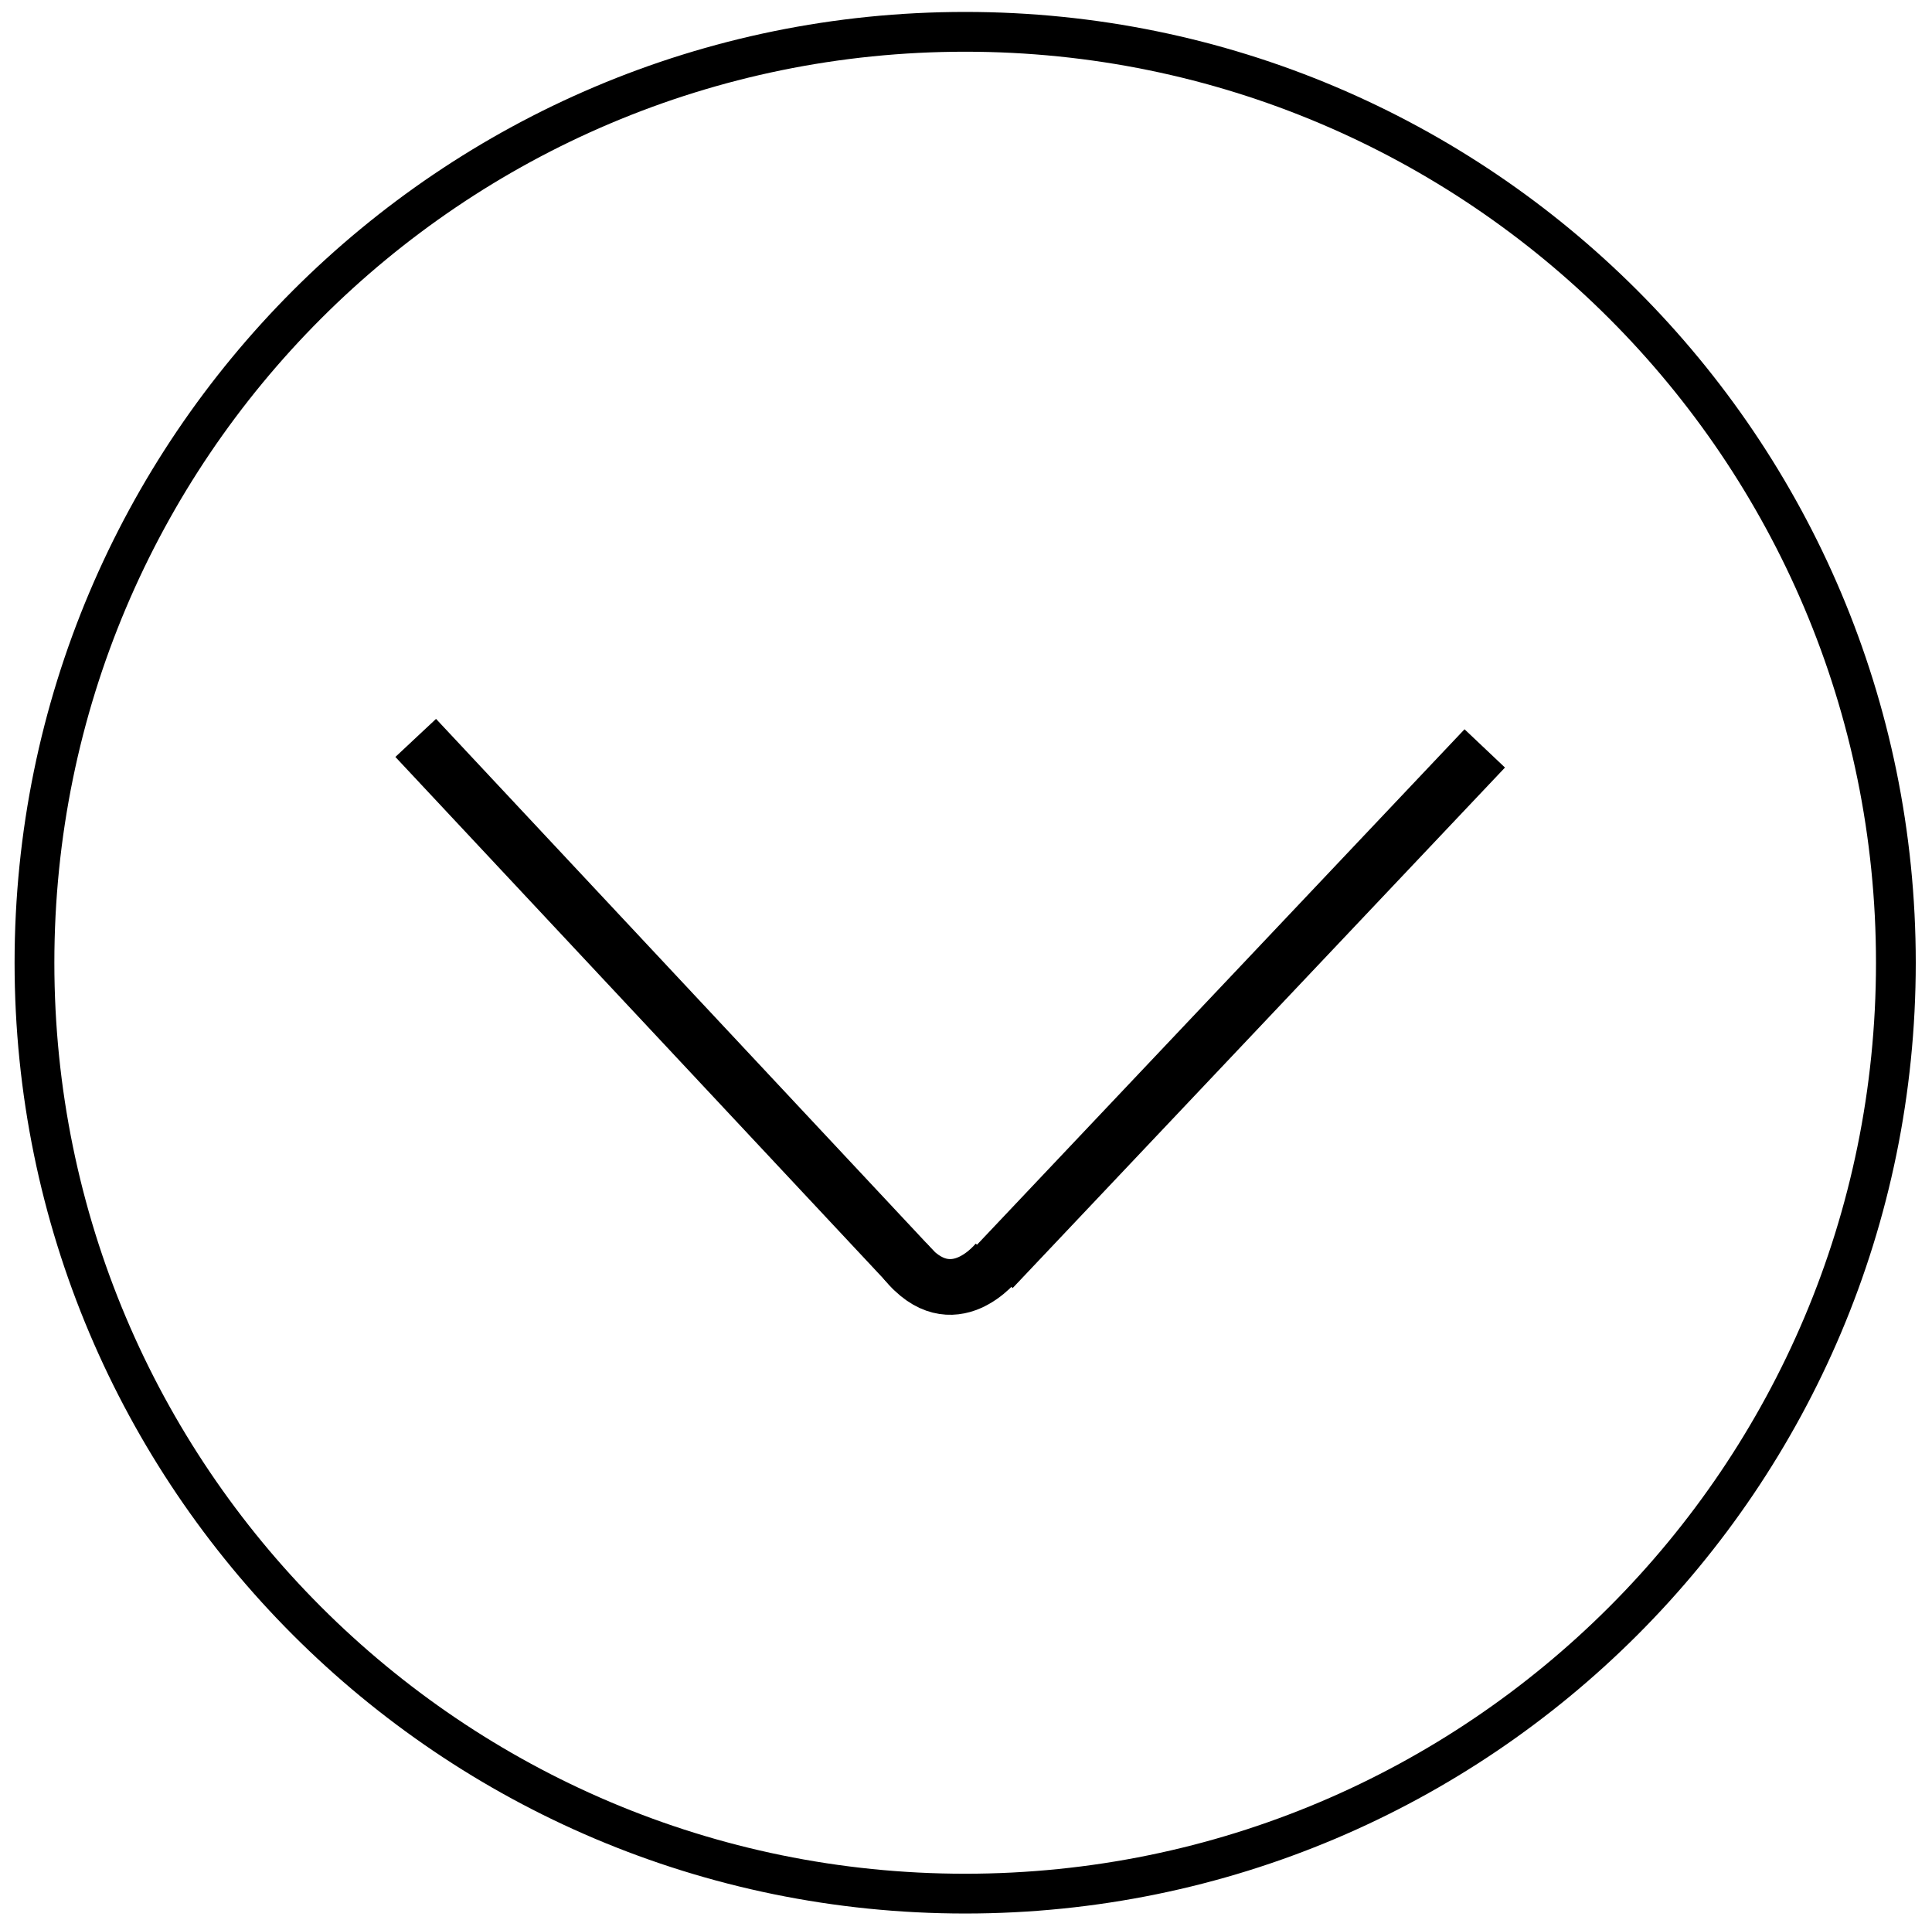
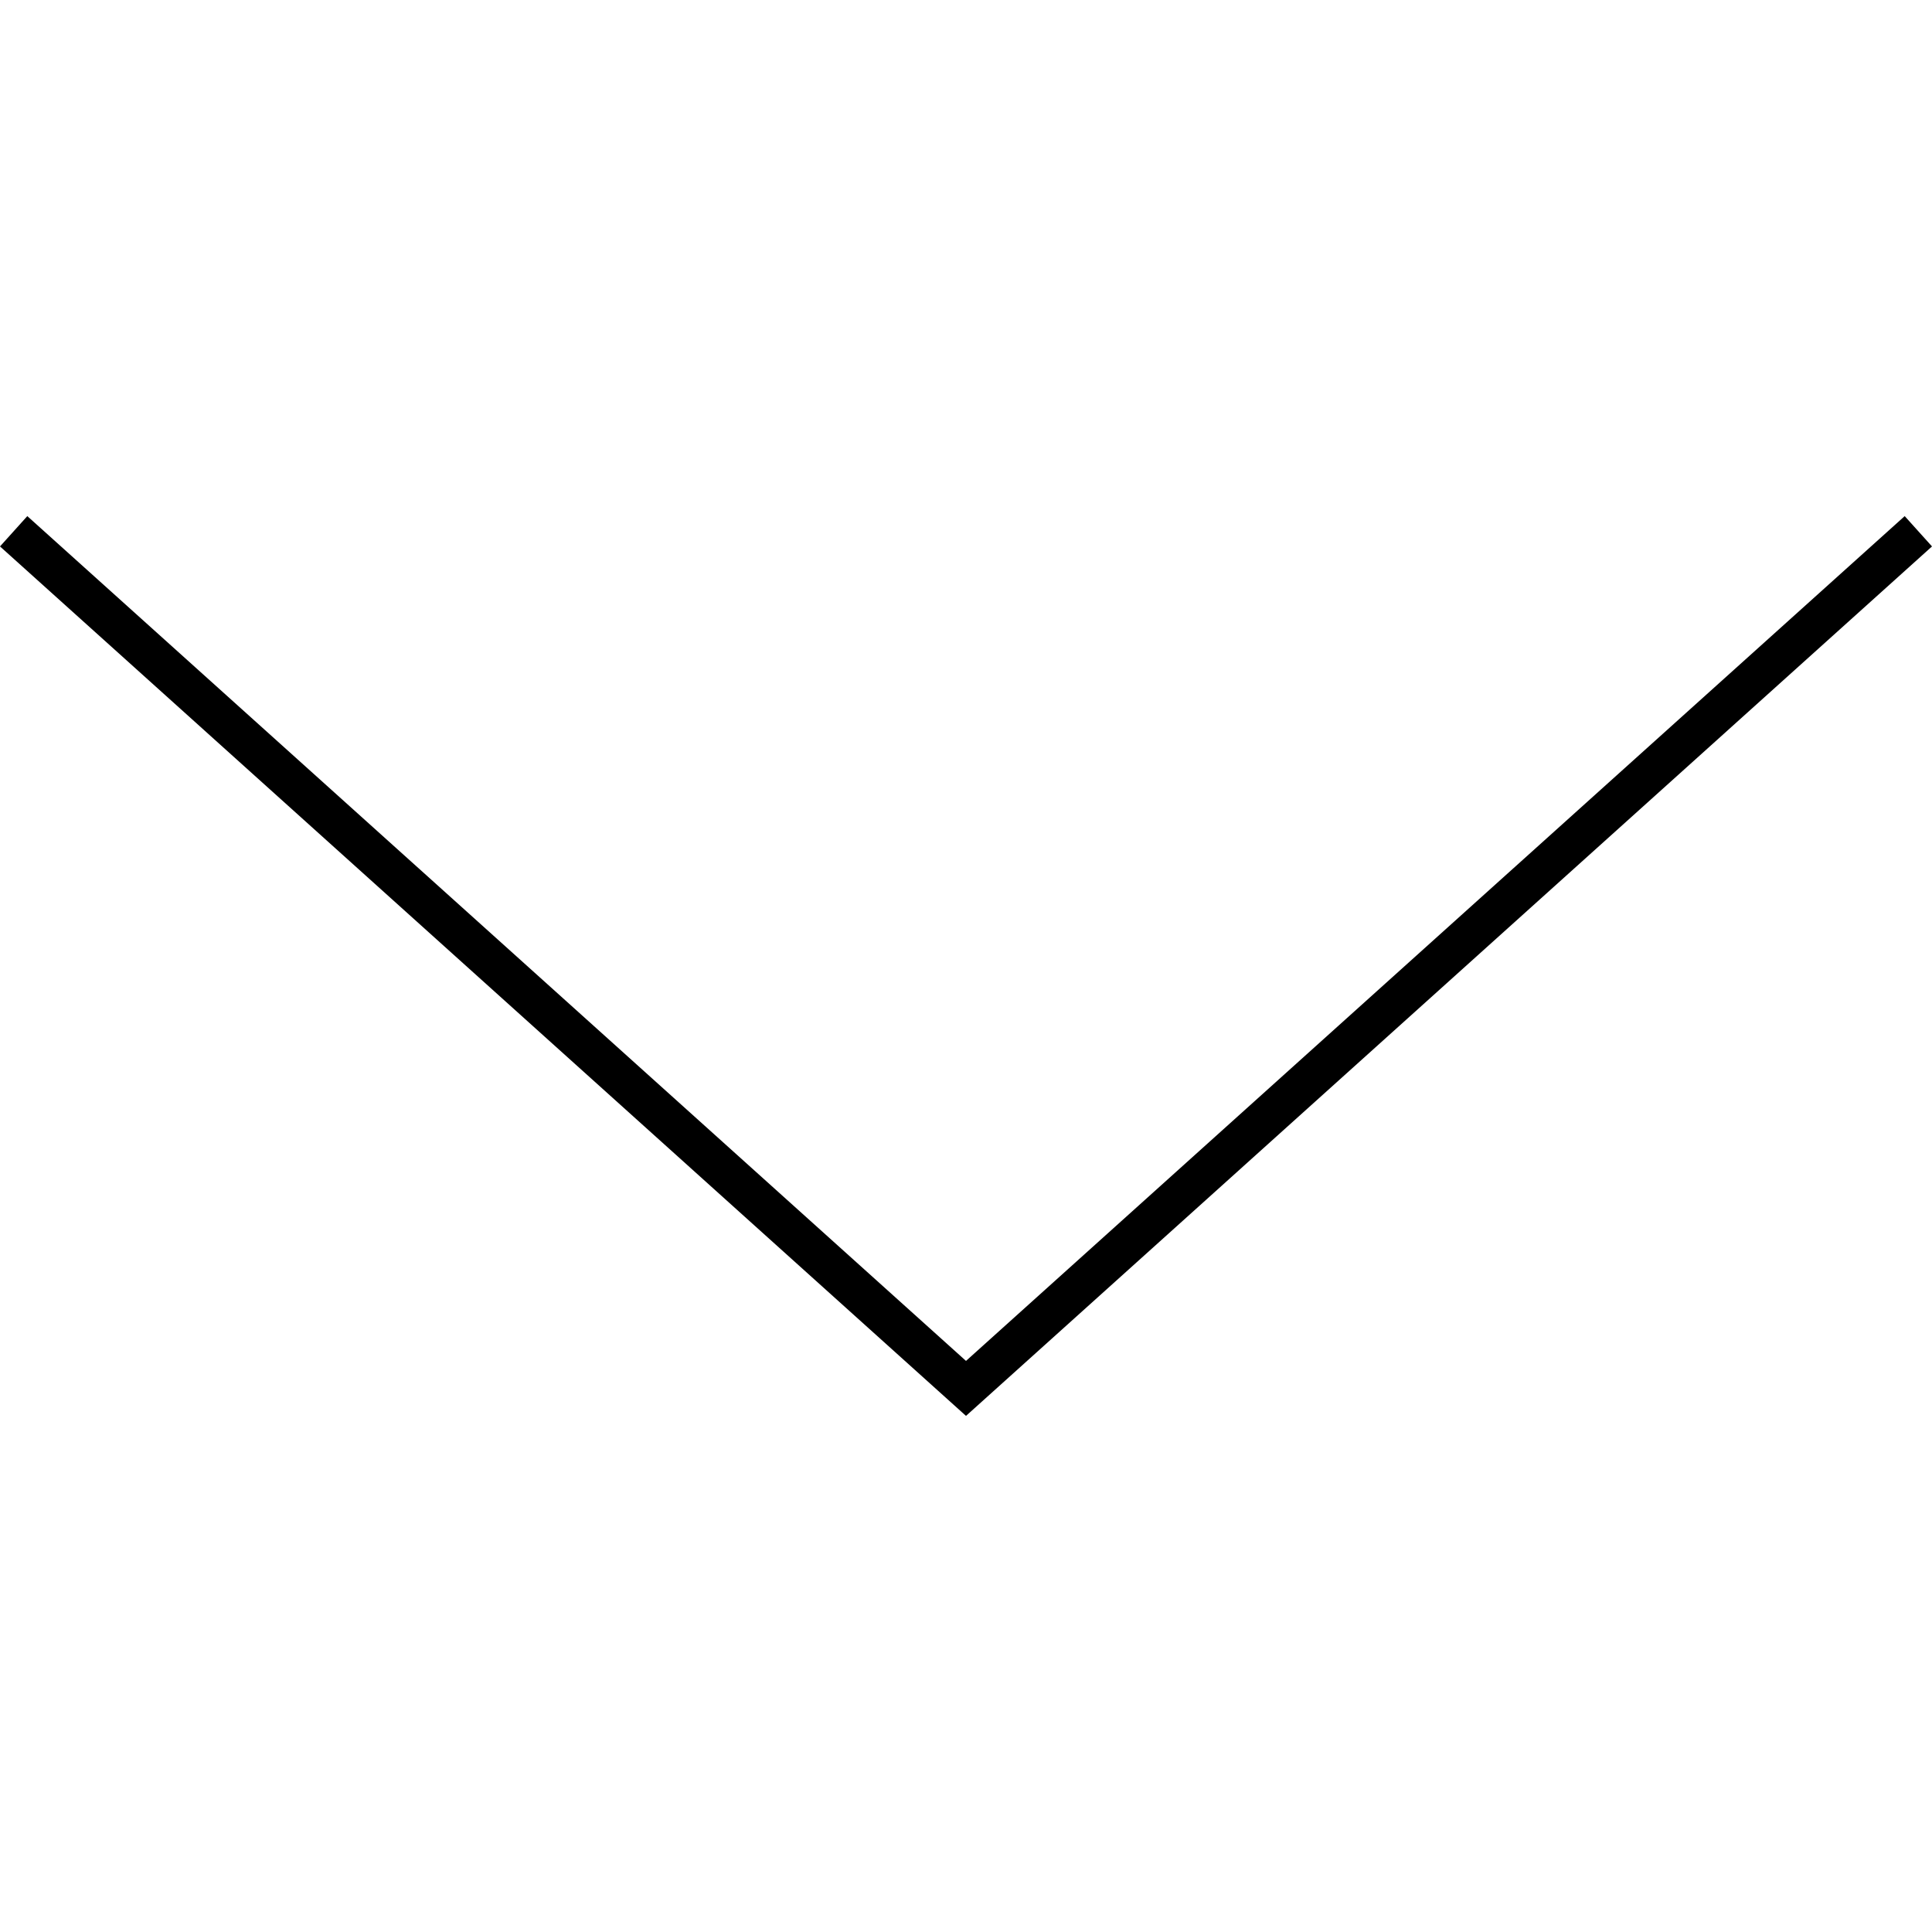
- <svg xmlns="http://www.w3.org/2000/svg" version="1.1" id="Layer_1" x="0px" y="0px" width="485.75px" height="484.25px" viewBox="0 0 485.75 484.25" enable-background="new 0 0 485.75 484.25" xml:space="preserve">
-   <path fill="none" stroke="#000000" stroke-width="10" stroke-miterlimit="10" d="M242.667,476c-129.238,0-234-104.762-234-234  s104.762-234,234-234s234,104.762,234,234S371.905,476,242.667,476z" />
-   <path fill="none" stroke="#000000" stroke-width="10" stroke-miterlimit="10" d="M254.167,398.5" />
-   <path fill="none" stroke="#000000" stroke-width="10" stroke-miterlimit="10" d="M252.959,71.375" />
-   <path fill="none" stroke="#000000" stroke-width="10" stroke-miterlimit="10" d="M254.167,398.5" />
-   <path fill="none" stroke="#000000" stroke-width="10" stroke-miterlimit="10" d="M317.167,295.5" />
-   <path fill="none" stroke="#000000" stroke-width="10" stroke-miterlimit="10" d="M254.167,398.5" />
-   <path fill="none" stroke="#000000" stroke-width="10" stroke-miterlimit="10" d="M194.459,301.042" />
-   <path fill="none" stroke="#000000" stroke-width="10" stroke-miterlimit="10" d="M88.563,317.021" />
-   <line fill="none" stroke="#000000" stroke-width="14" stroke-miterlimit="10" x1="229.814" y1="319.393" x2="104.52" y2="185.49" />
-   <path fill="none" stroke="#000000" stroke-width="10" stroke-miterlimit="10" d="M406.375,301.625" />
-   <path fill="none" stroke="#000000" stroke-width="10" stroke-miterlimit="10" d="M262.375,120.625" />
-   <line fill="none" stroke="#000000" stroke-width="14" stroke-miterlimit="10" x1="249.518" y1="318.973" x2="373.301" y2="188.128" />
-   <path fill="none" stroke="#000000" stroke-width="10" stroke-miterlimit="10" d="M254.814,136.308" />
-   <path fill="none" stroke="#000000" stroke-width="10" stroke-miterlimit="10" d="M229.074,136.308" />
-   <path fill="none" stroke="#000000" stroke-width="14" stroke-miterlimit="10" d="M250.875,316.858c0,0-11.375,14.917-23.375,0.042" />
+ <svg xmlns="http://www.w3.org/2000/svg" version="1.1" id="Capa_1" x="0px" y="0px" width="94.67px" height="94.67px" viewBox="0 0 94.67 94.67" style="enable-background:new 0 0 94.67 94.67;" xml:space="preserve">
+   <g>
+     <path d="M94.67,26.776L47.335,69.38L0,26.776l1.338-1.486l45.997,41.396L93.332,25.29L94.67,26.776z" />
+   </g>
+   <g>
+ </g>
+   <g>
+ </g>
+   <g>
+ </g>
+   <g>
+ </g>
+   <g>
+ </g>
+   <g>
+ </g>
+   <g>
+ </g>
+   <g>
+ </g>
+   <g>
+ </g>
+   <g>
+ </g>
+   <g>
+ </g>
+   <g>
+ </g>
+   <g>
+ </g>
+   <g>
+ </g>
+   <g>
+ </g>
</svg>
